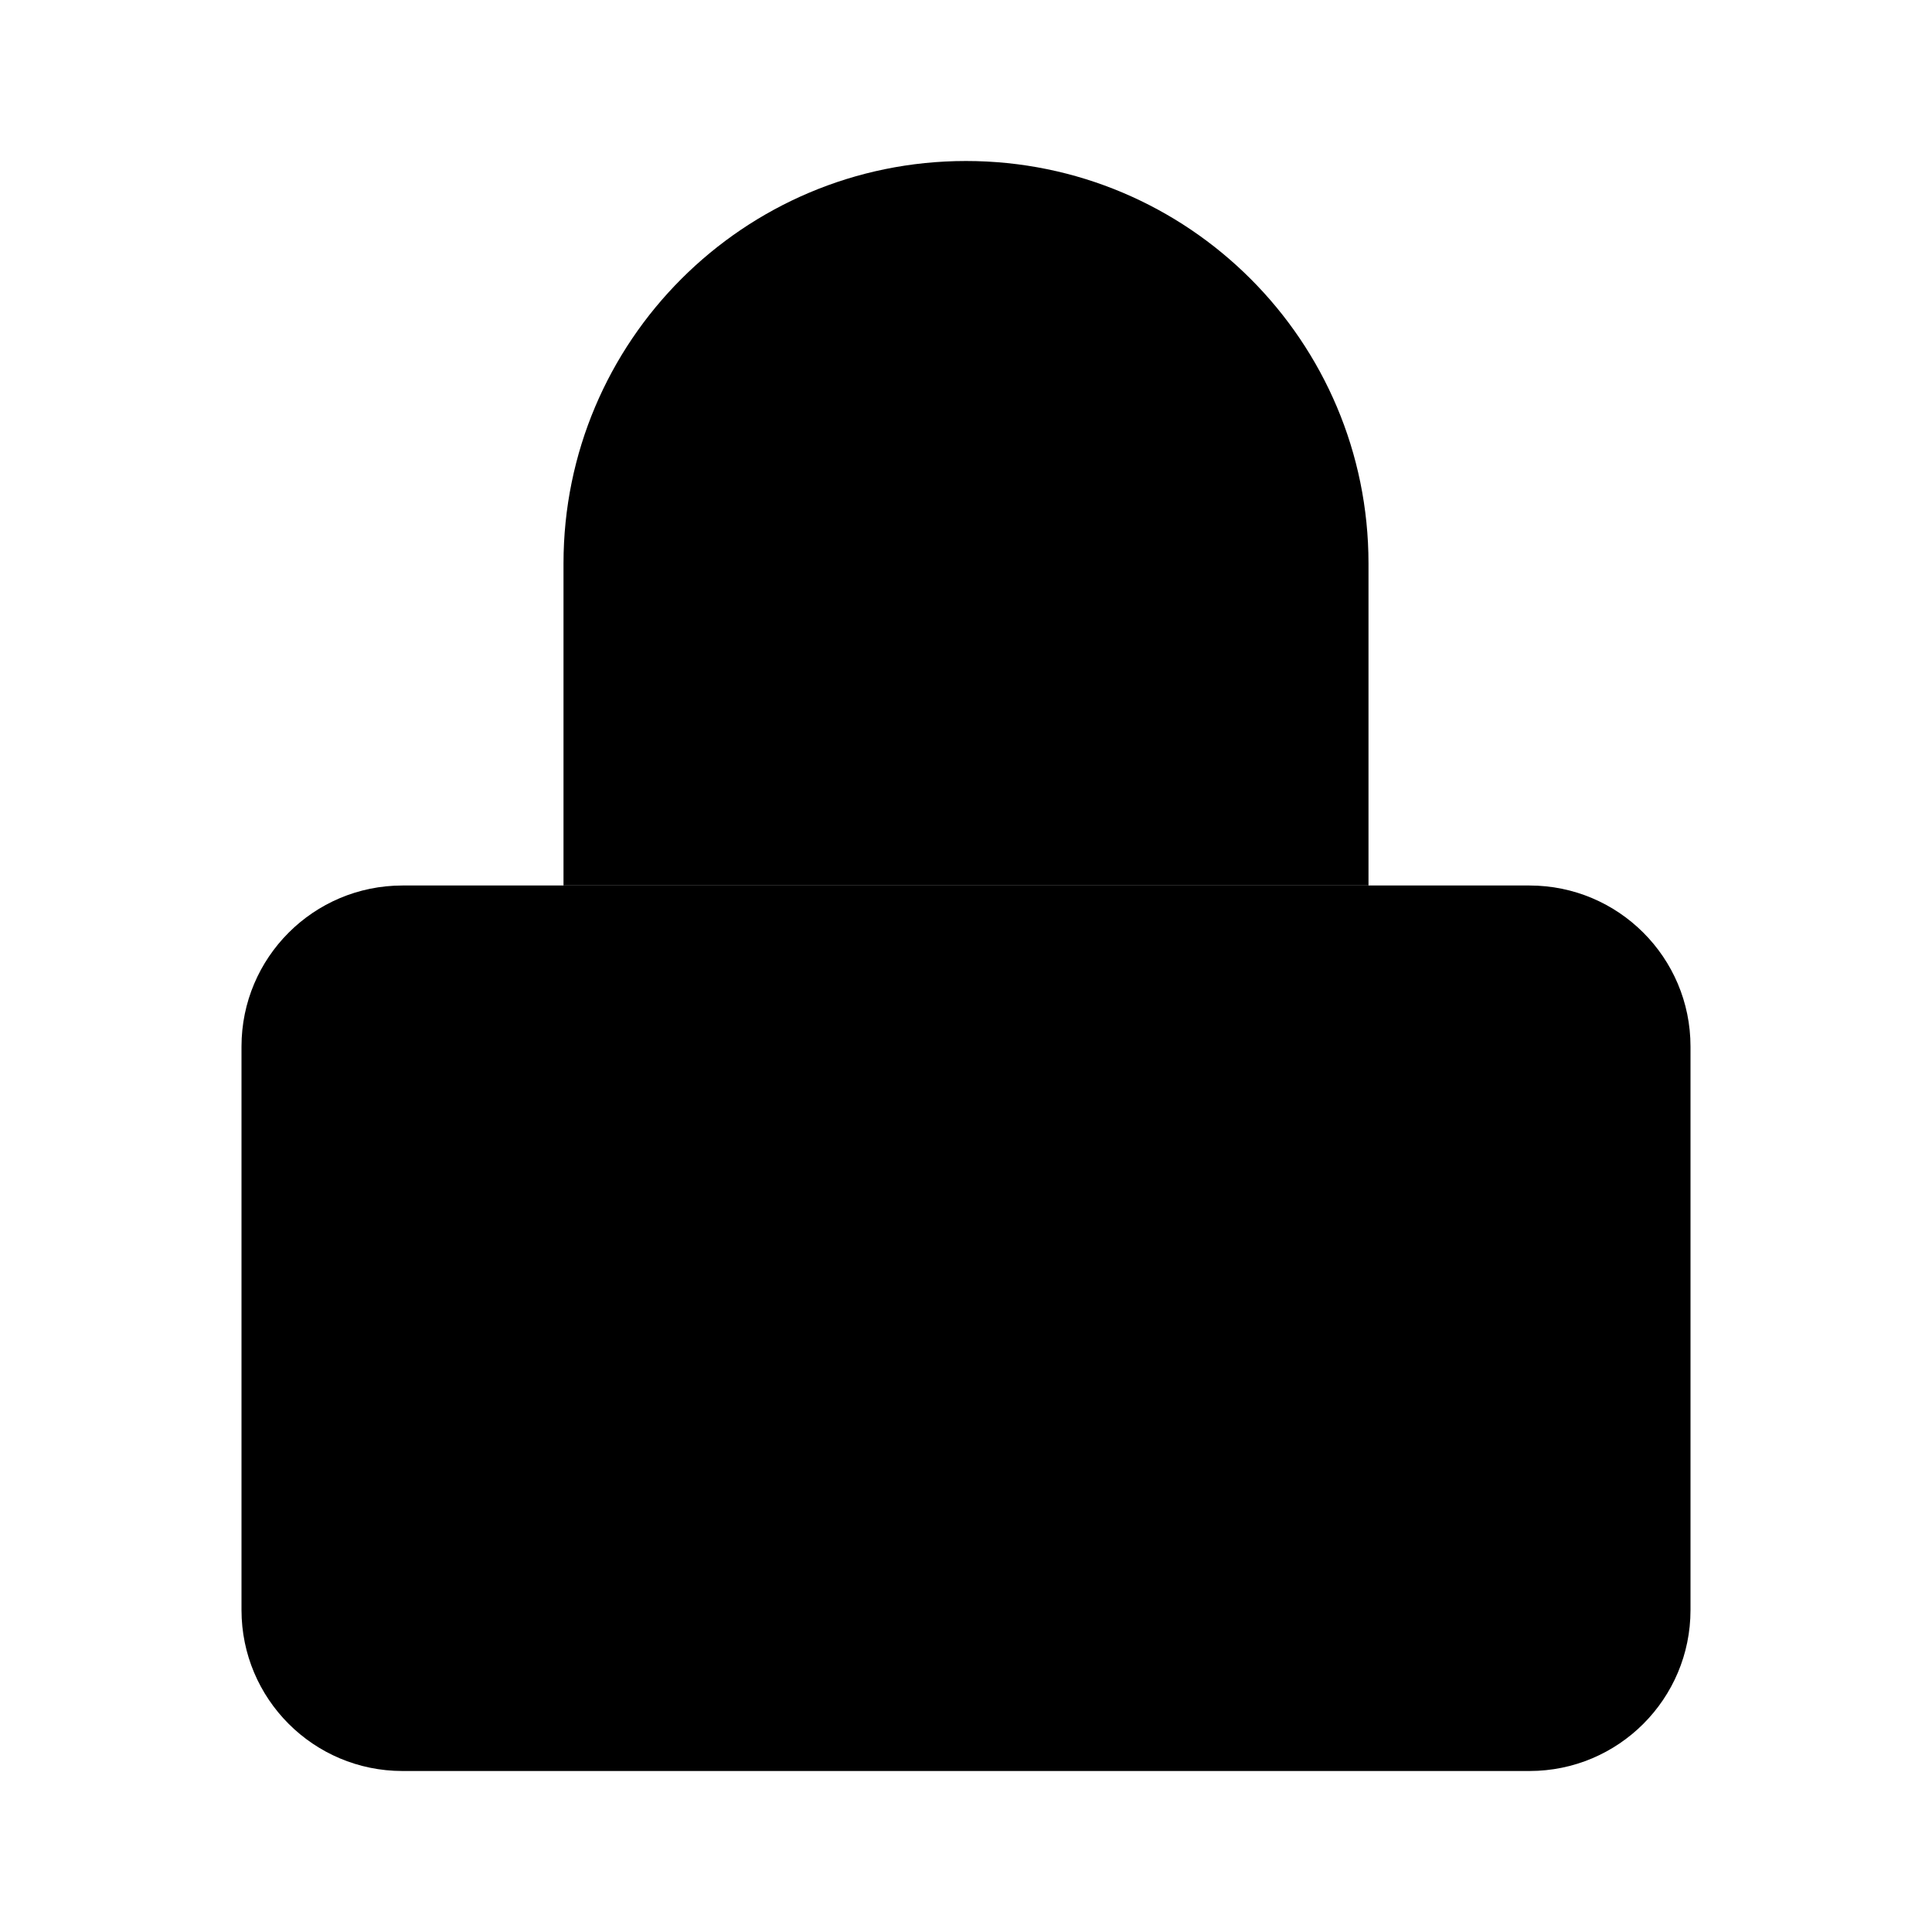
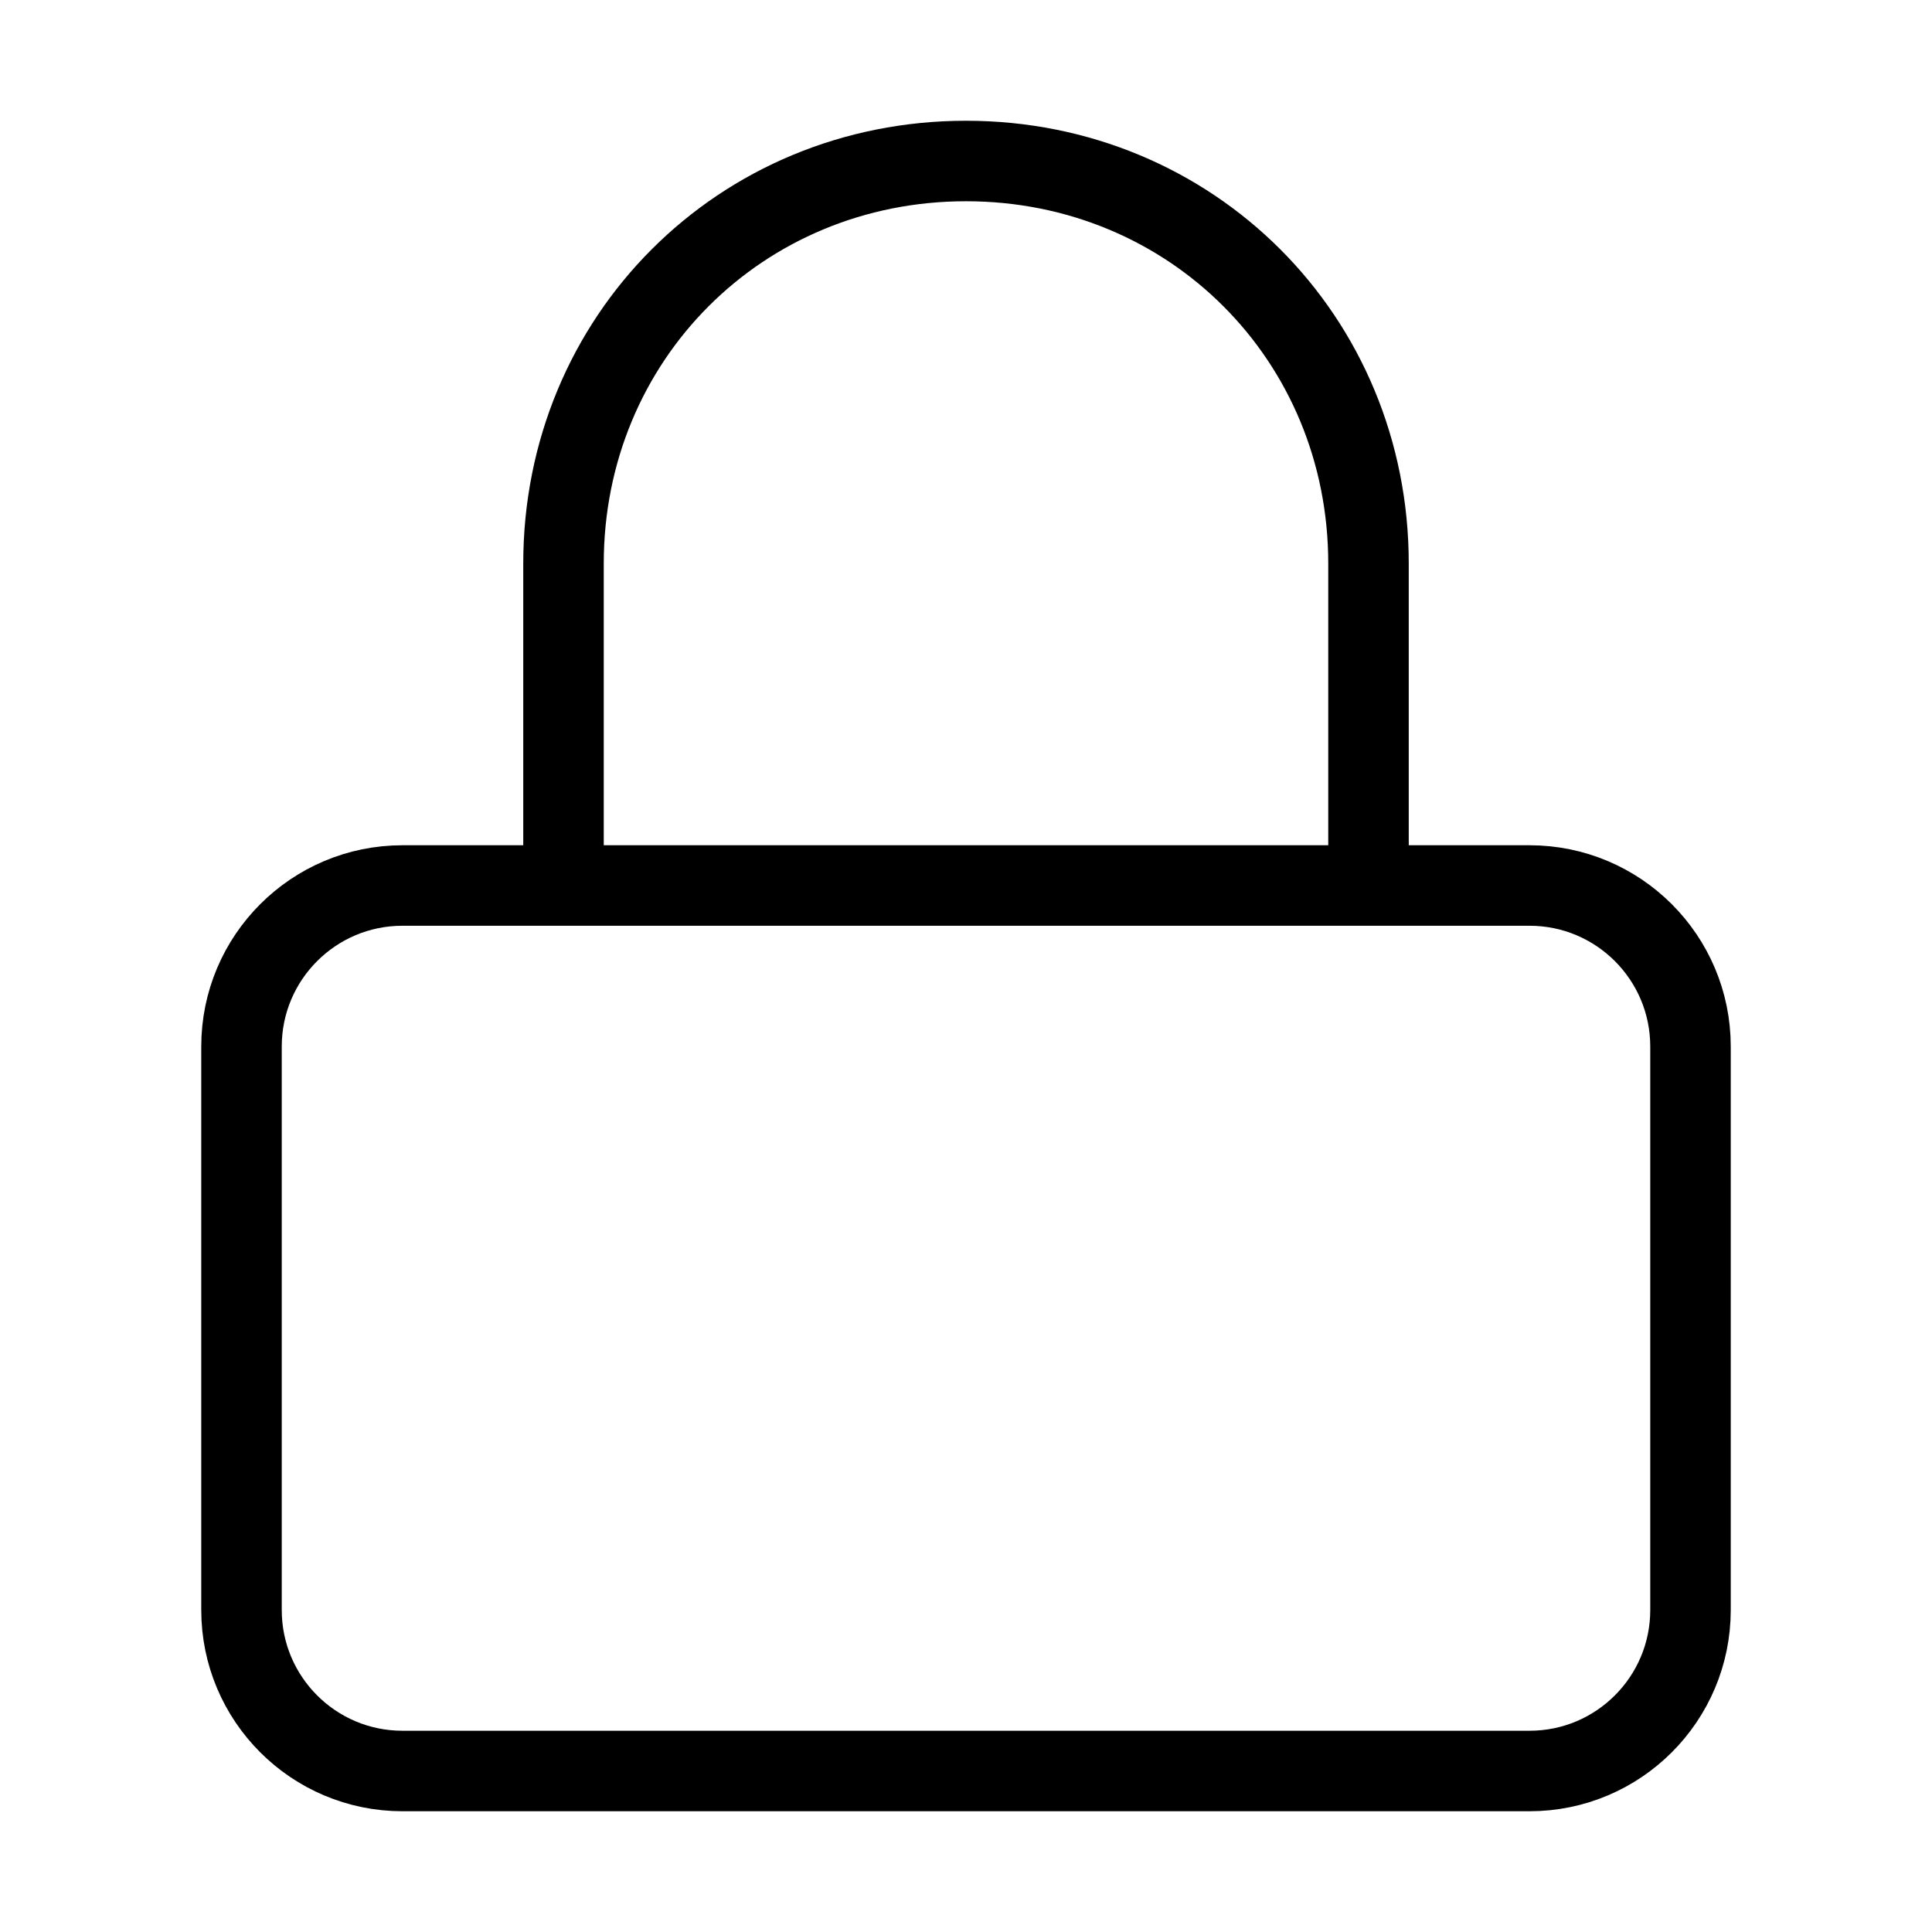
- <svg xmlns="http://www.w3.org/2000/svg" stroke-linecap="round" stroke-linejoin="round" stroke-width="2" viewBox="0 0 24 24">
-   <rect width="18" height="11" x="3" y="11" rx="2" ry="2" />
-   <path d="M7 11V7a5 5 0 0 1 10 0v4" />
+ <svg xmlns="http://www.w3.org/2000/svg" id="Layer_1" version="1.1" viewBox="0 0 24 24">
+   <defs>
+     <style>
+       .st0 {
+         fill: none;
+         stroke: #000;
+         stroke-miterlimit: 10;
+       }
+     </style>
+   </defs>
+   <rect class="st0" x="3" y="11" width="18" height="11" rx="2" ry="2" />
+   <path class="st0" d="M7,11v-4c0-2.8,2.2-5,5-5s5,2.2,5,5v4" />
</svg>
